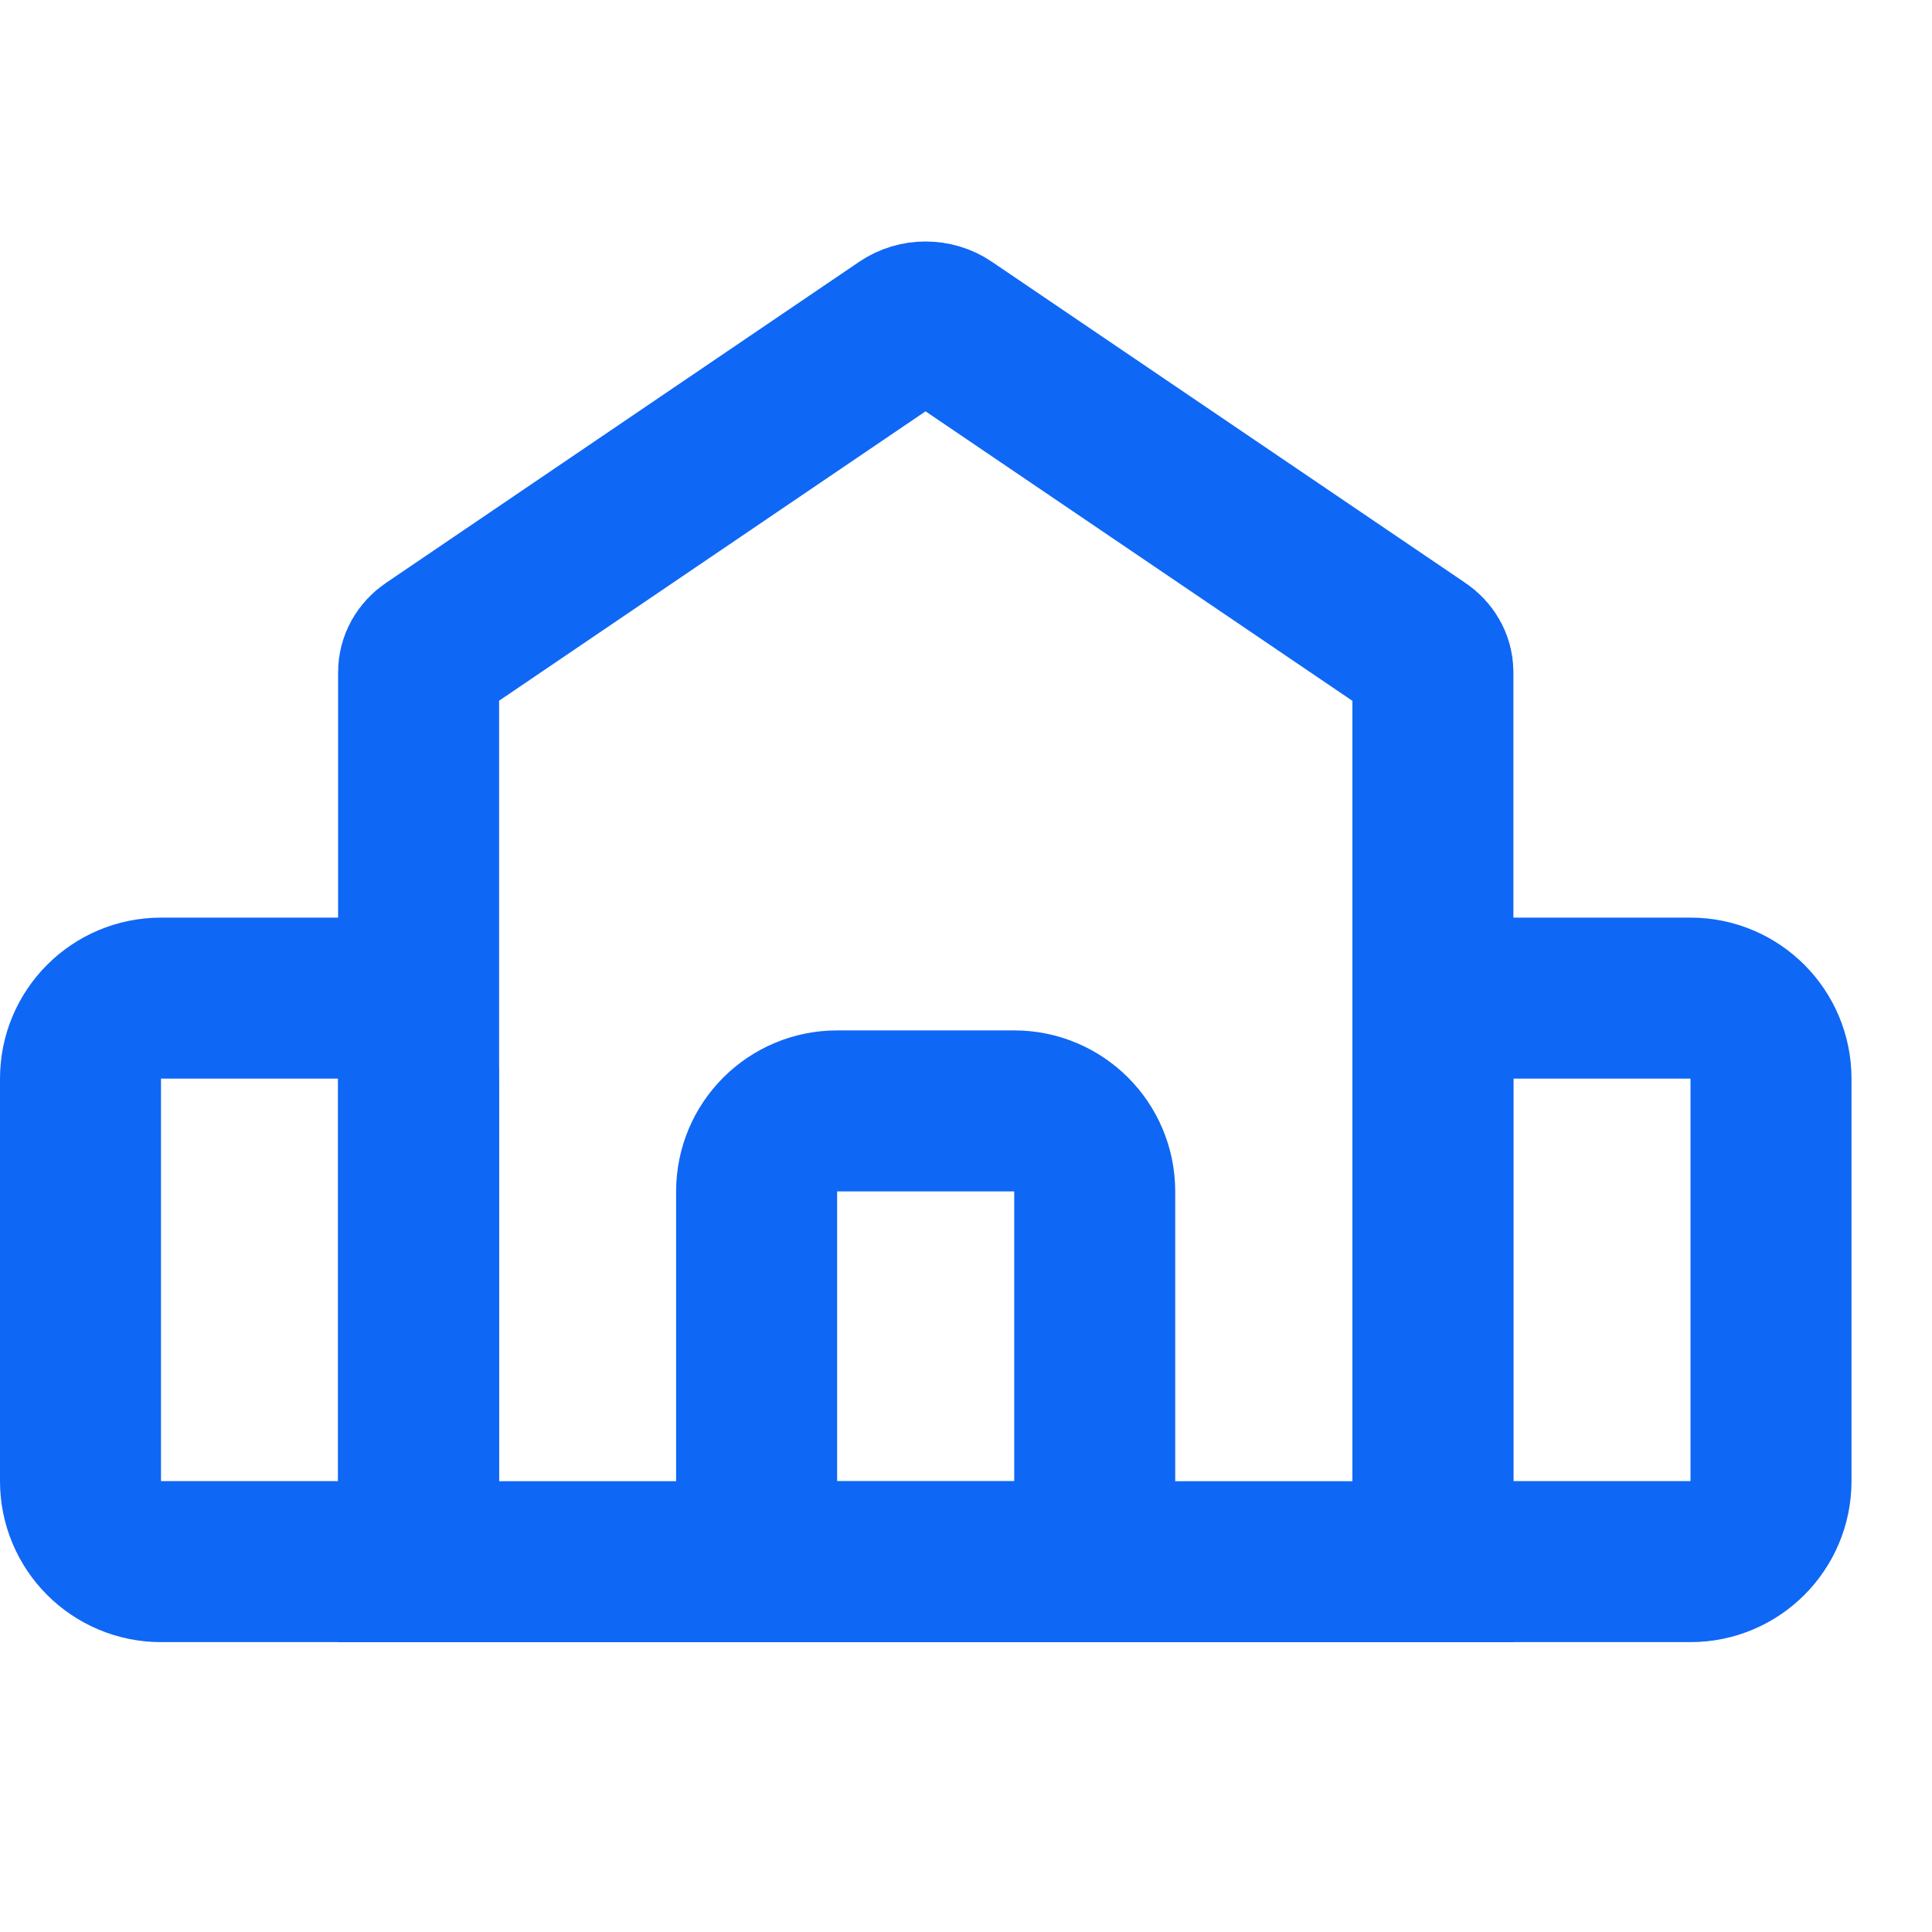
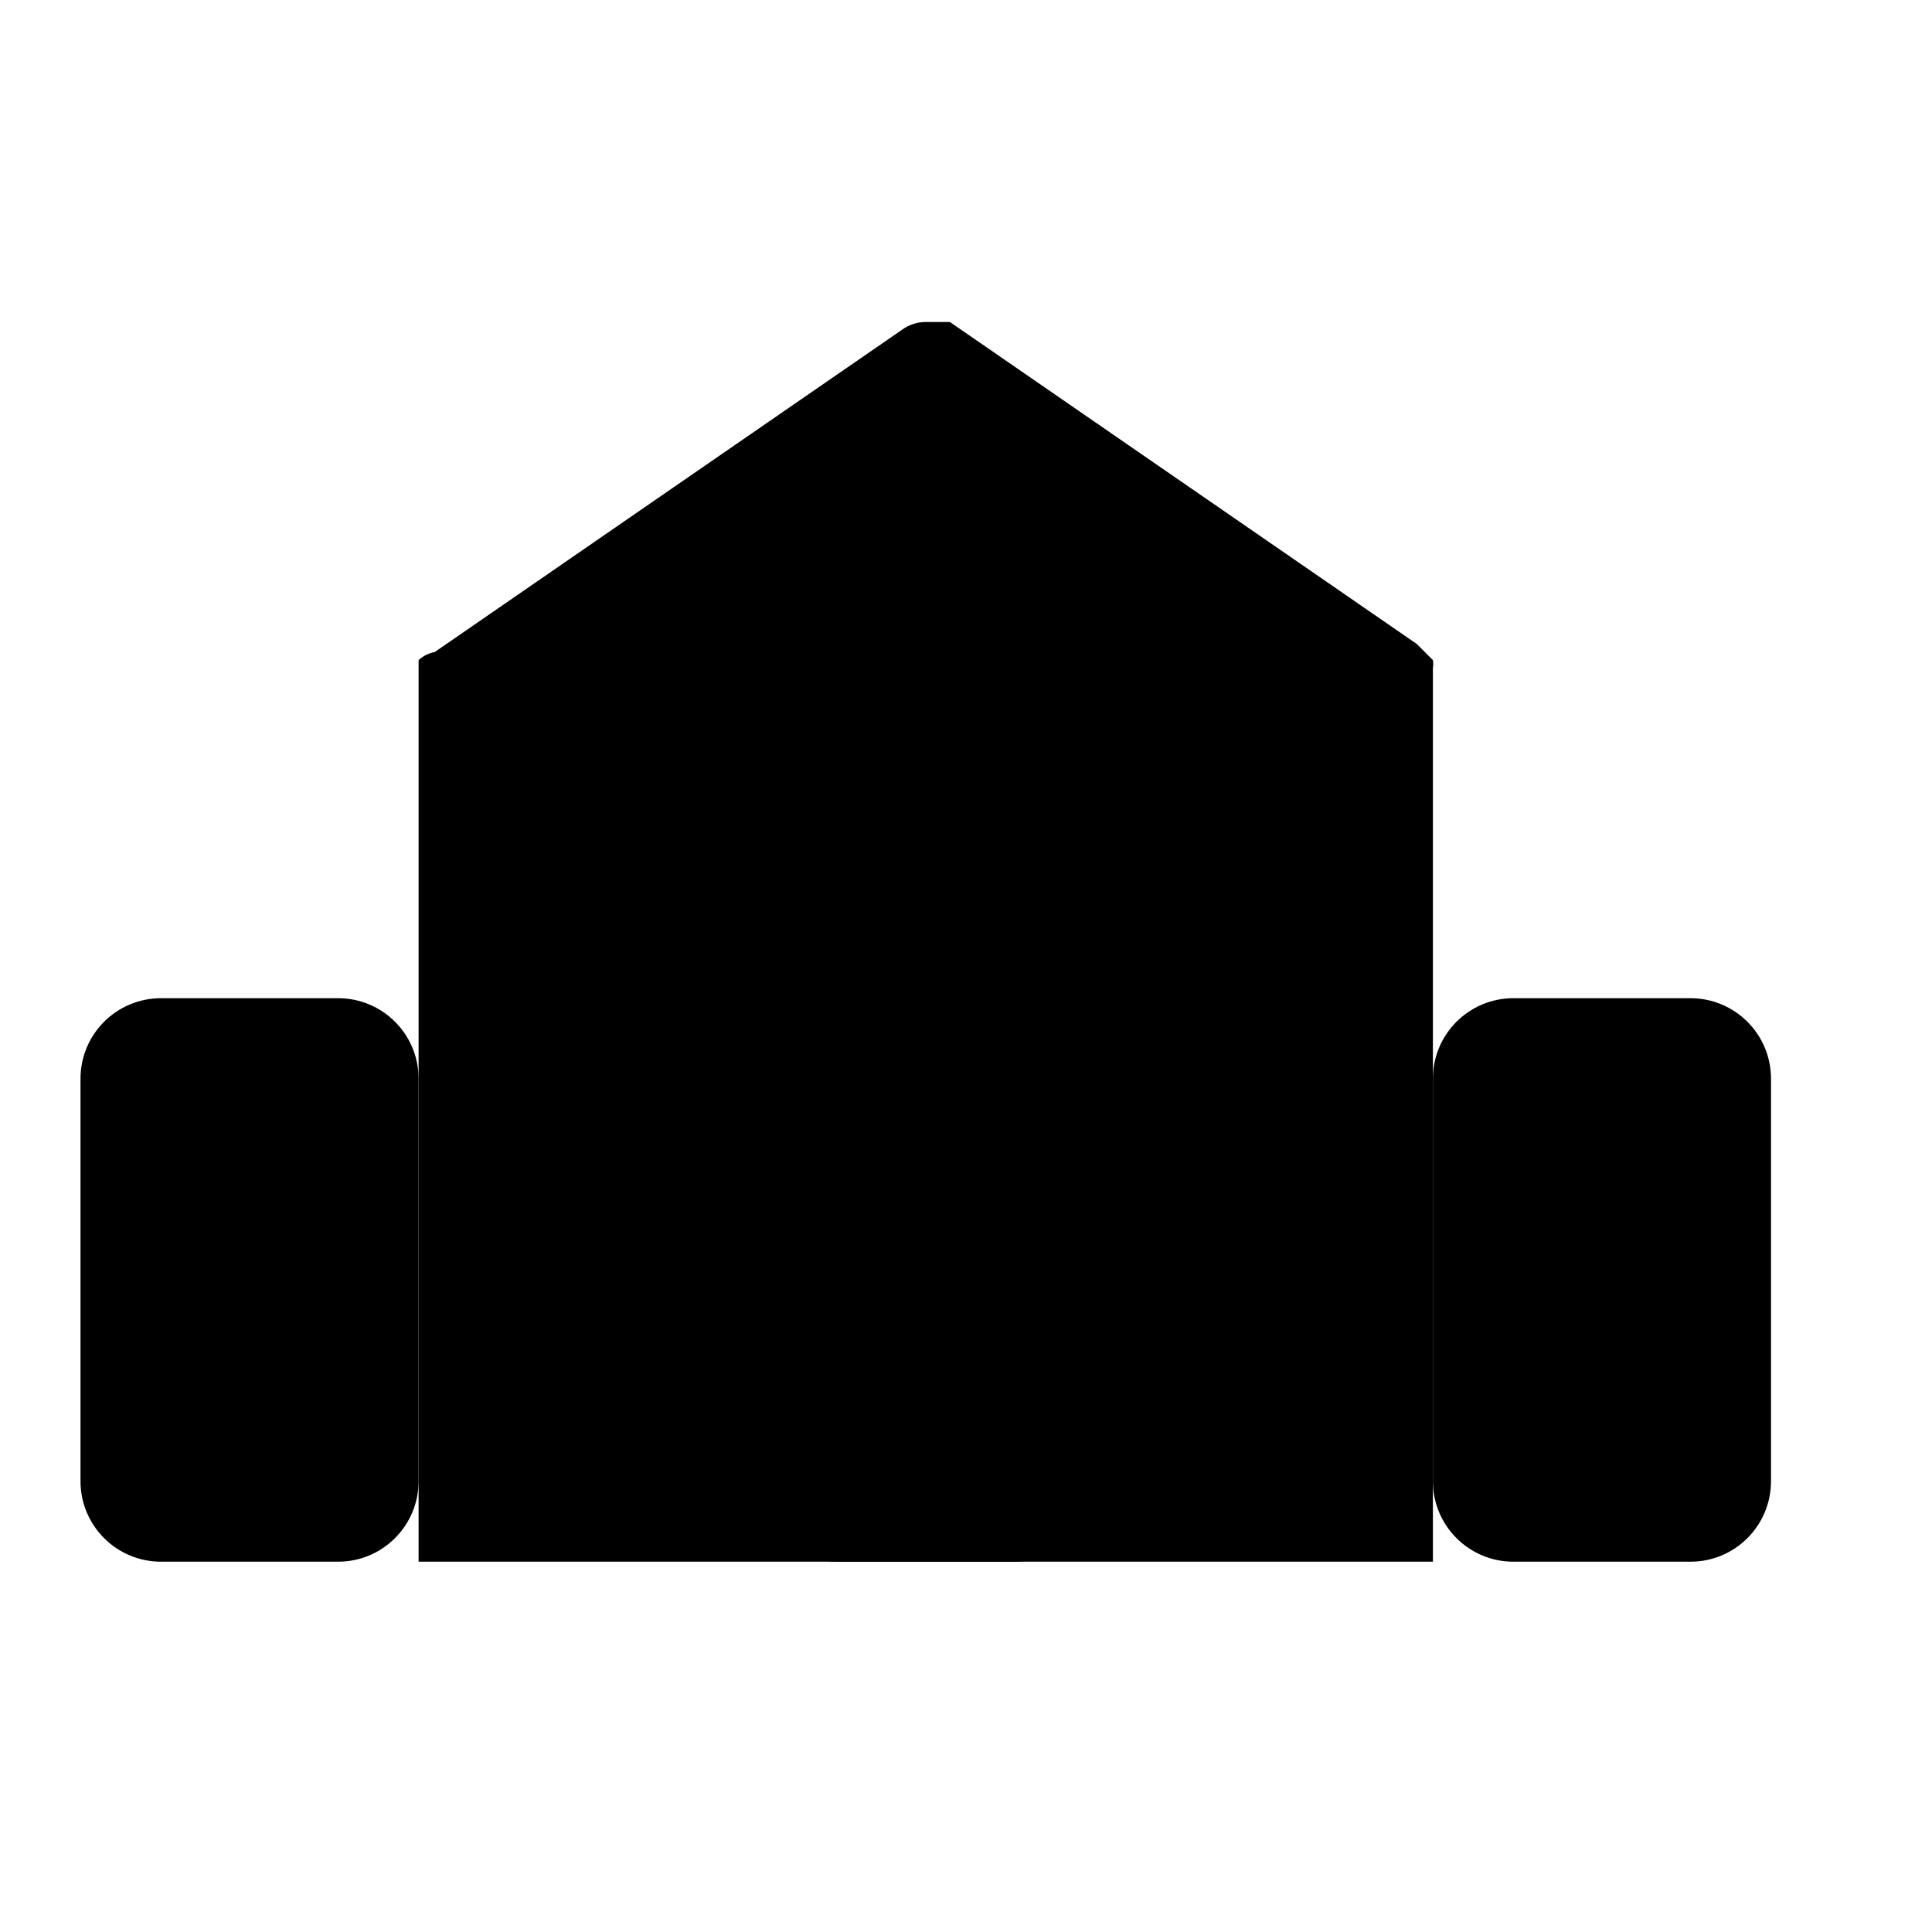
- <svg xmlns="http://www.w3.org/2000/svg" width="24" height="24" fill="none">
-   <path d="M17.8 19.4H5.2V8.347c0-.053.014-.106.041-.155a.373.373 0 0 1 .116-.124l5.88-3.99a.466.466 0 0 1 .26-.078c.095 0 .187.027.261.078l5.883 3.99c.05.033.09.076.117.124a.313.313 0 0 1 .042.155V19.4Z" stroke="#0F67F5" stroke-width="2" stroke-linecap="round" />
-   <rect x="9.399" y="13.8" width="4.2" height="5.6" rx="1" stroke="#0F67F5" stroke-width="2" />
-   <rect x="17.8" y="12.399" width="4.2" height="7" rx="1" stroke="#0F67F5" stroke-width="2" />
-   <rect x="1" y="12.399" width="4.2" height="7" rx="1" stroke="#0F67F5" stroke-width="2" />
+ <svg xmlns="http://www.w3.org/2000/svg" viewBox="0 0 24 24">
+   <path d="M17.8 19.4H5.2V8.2a.4.4 0 0 1 .2-.1l5.8-4a.5.5 0 0 1 .3-.1h.3l5.8 4 .2.2a.3.3 0 0 1 0 .1v11.1Z" />
+   <rect x="9.4" y="13.8" width="4.2" height="5.6" rx="1" />
+   <rect x="17.8" y="12.4" width="4.2" height="7" rx="1" />
+   <rect x="1" y="12.4" width="4.2" height="7" rx="1" />
</svg>
